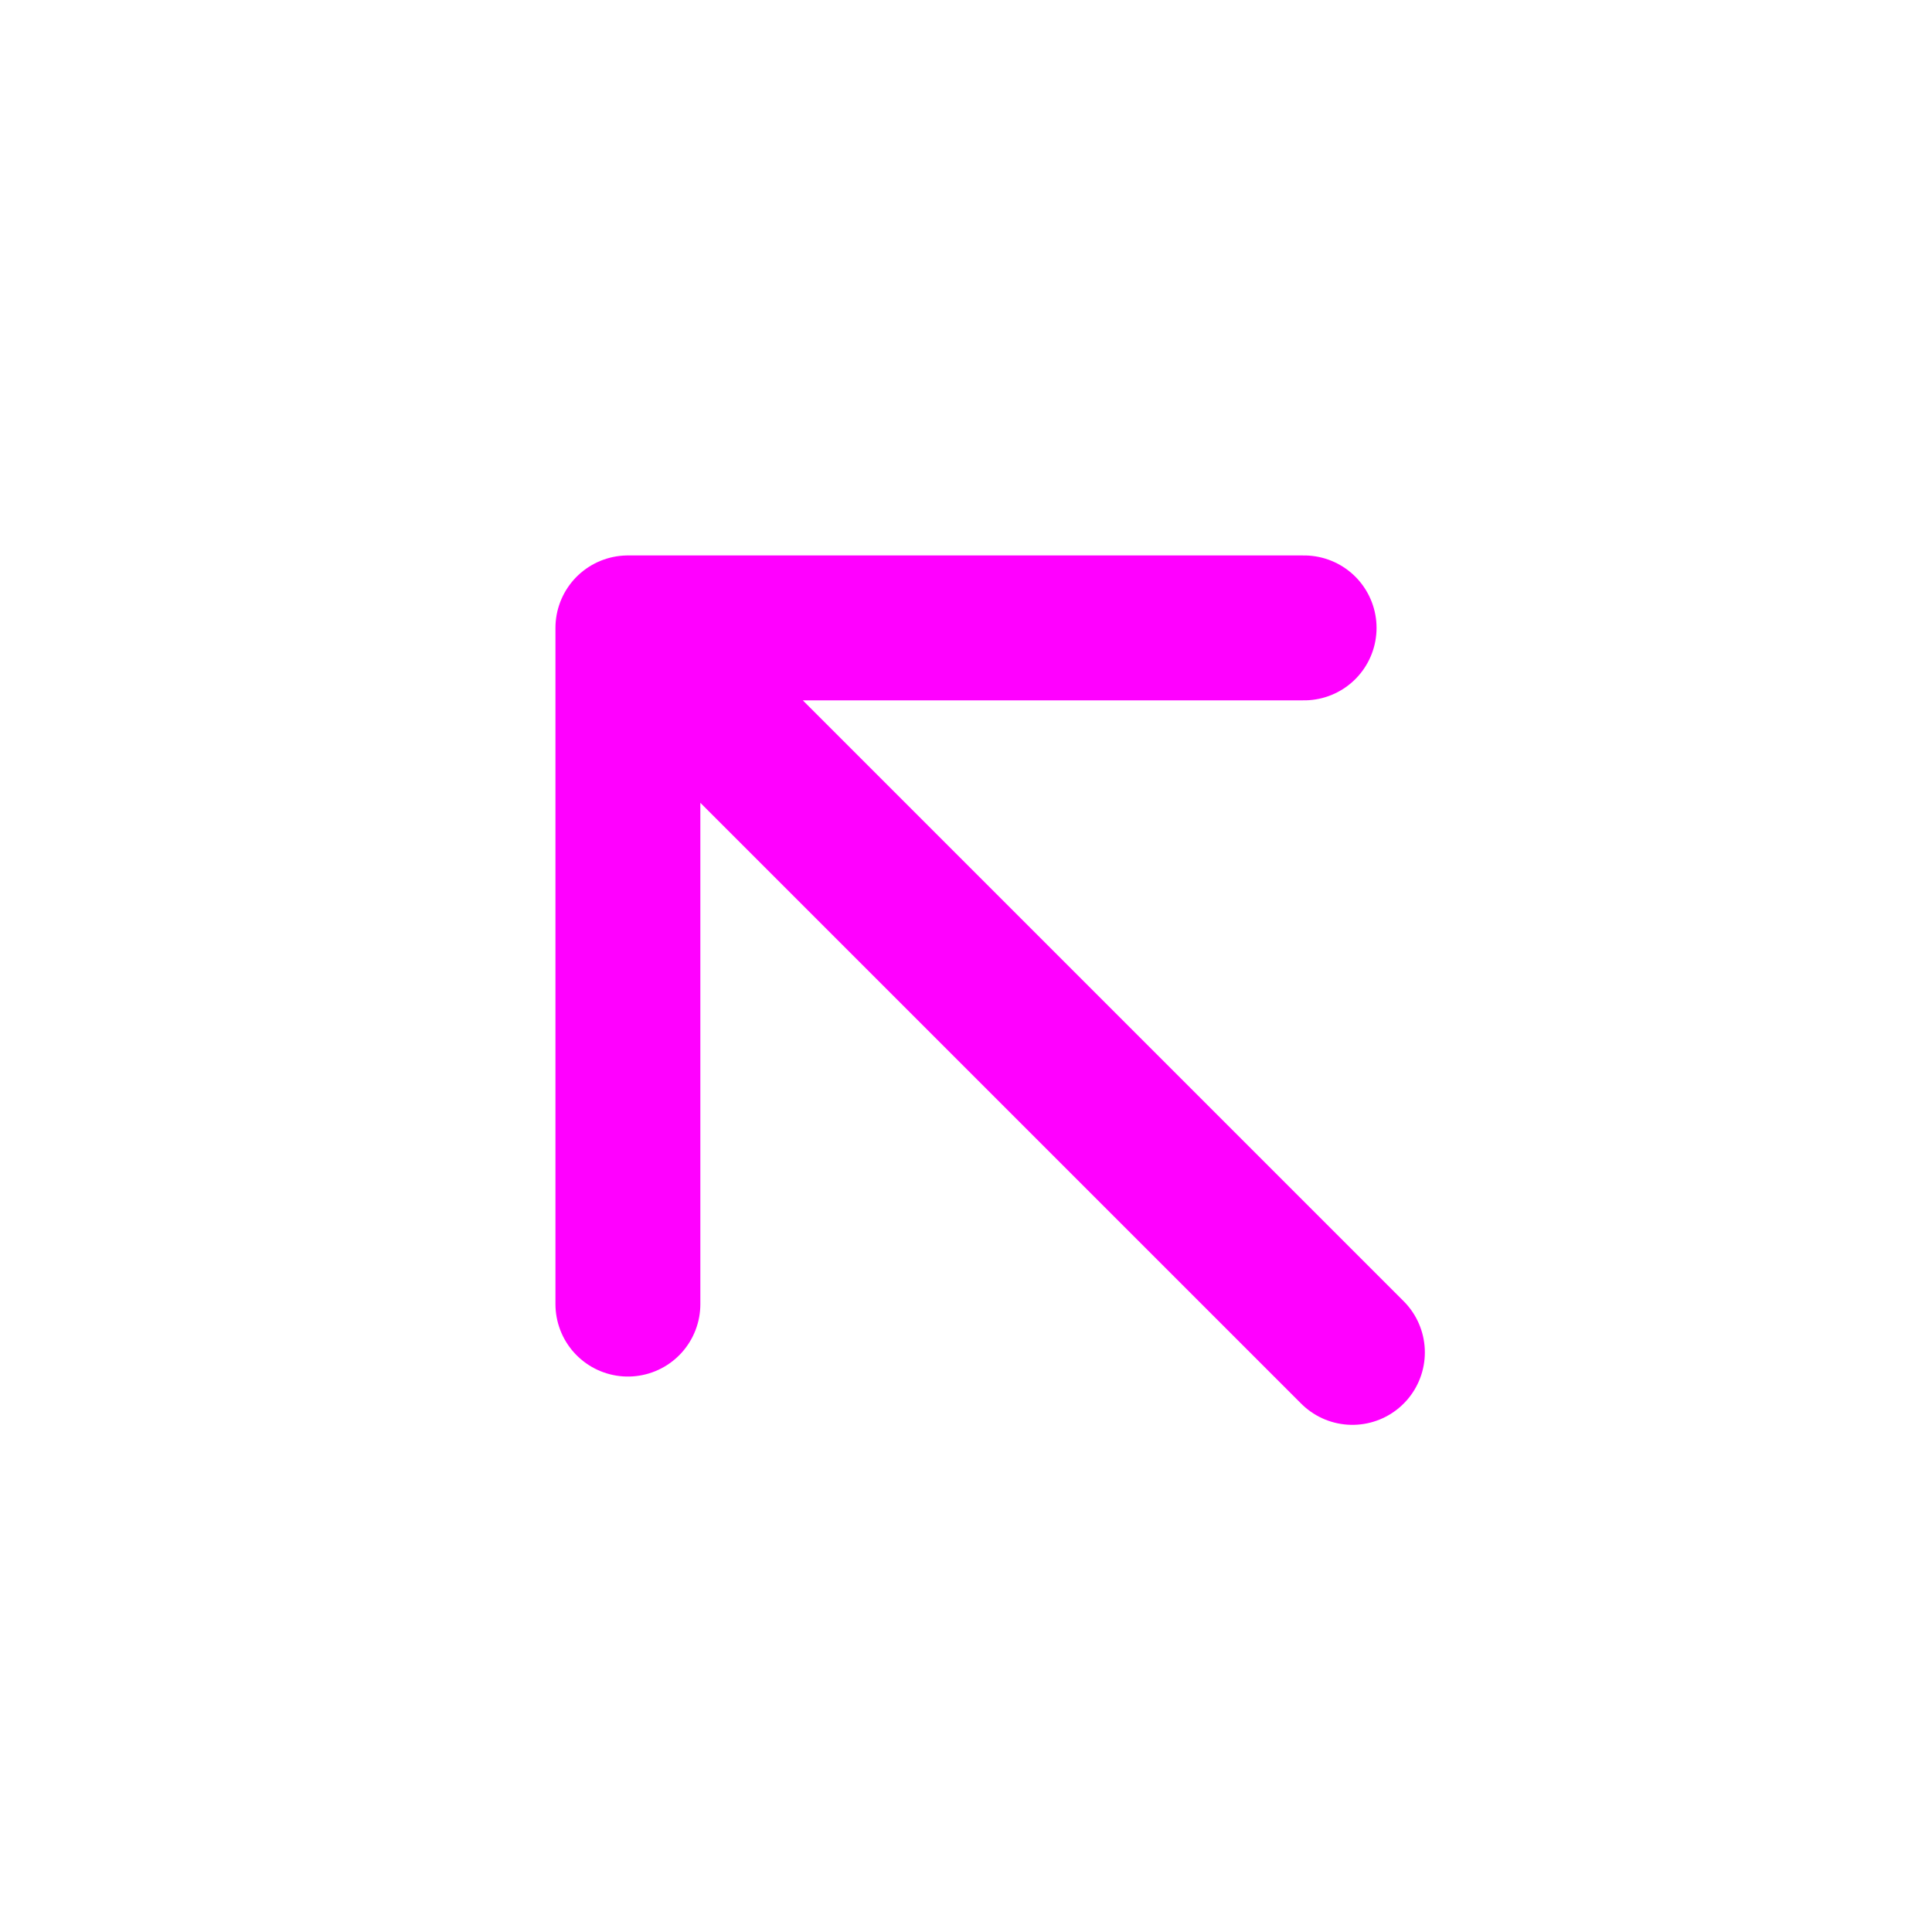
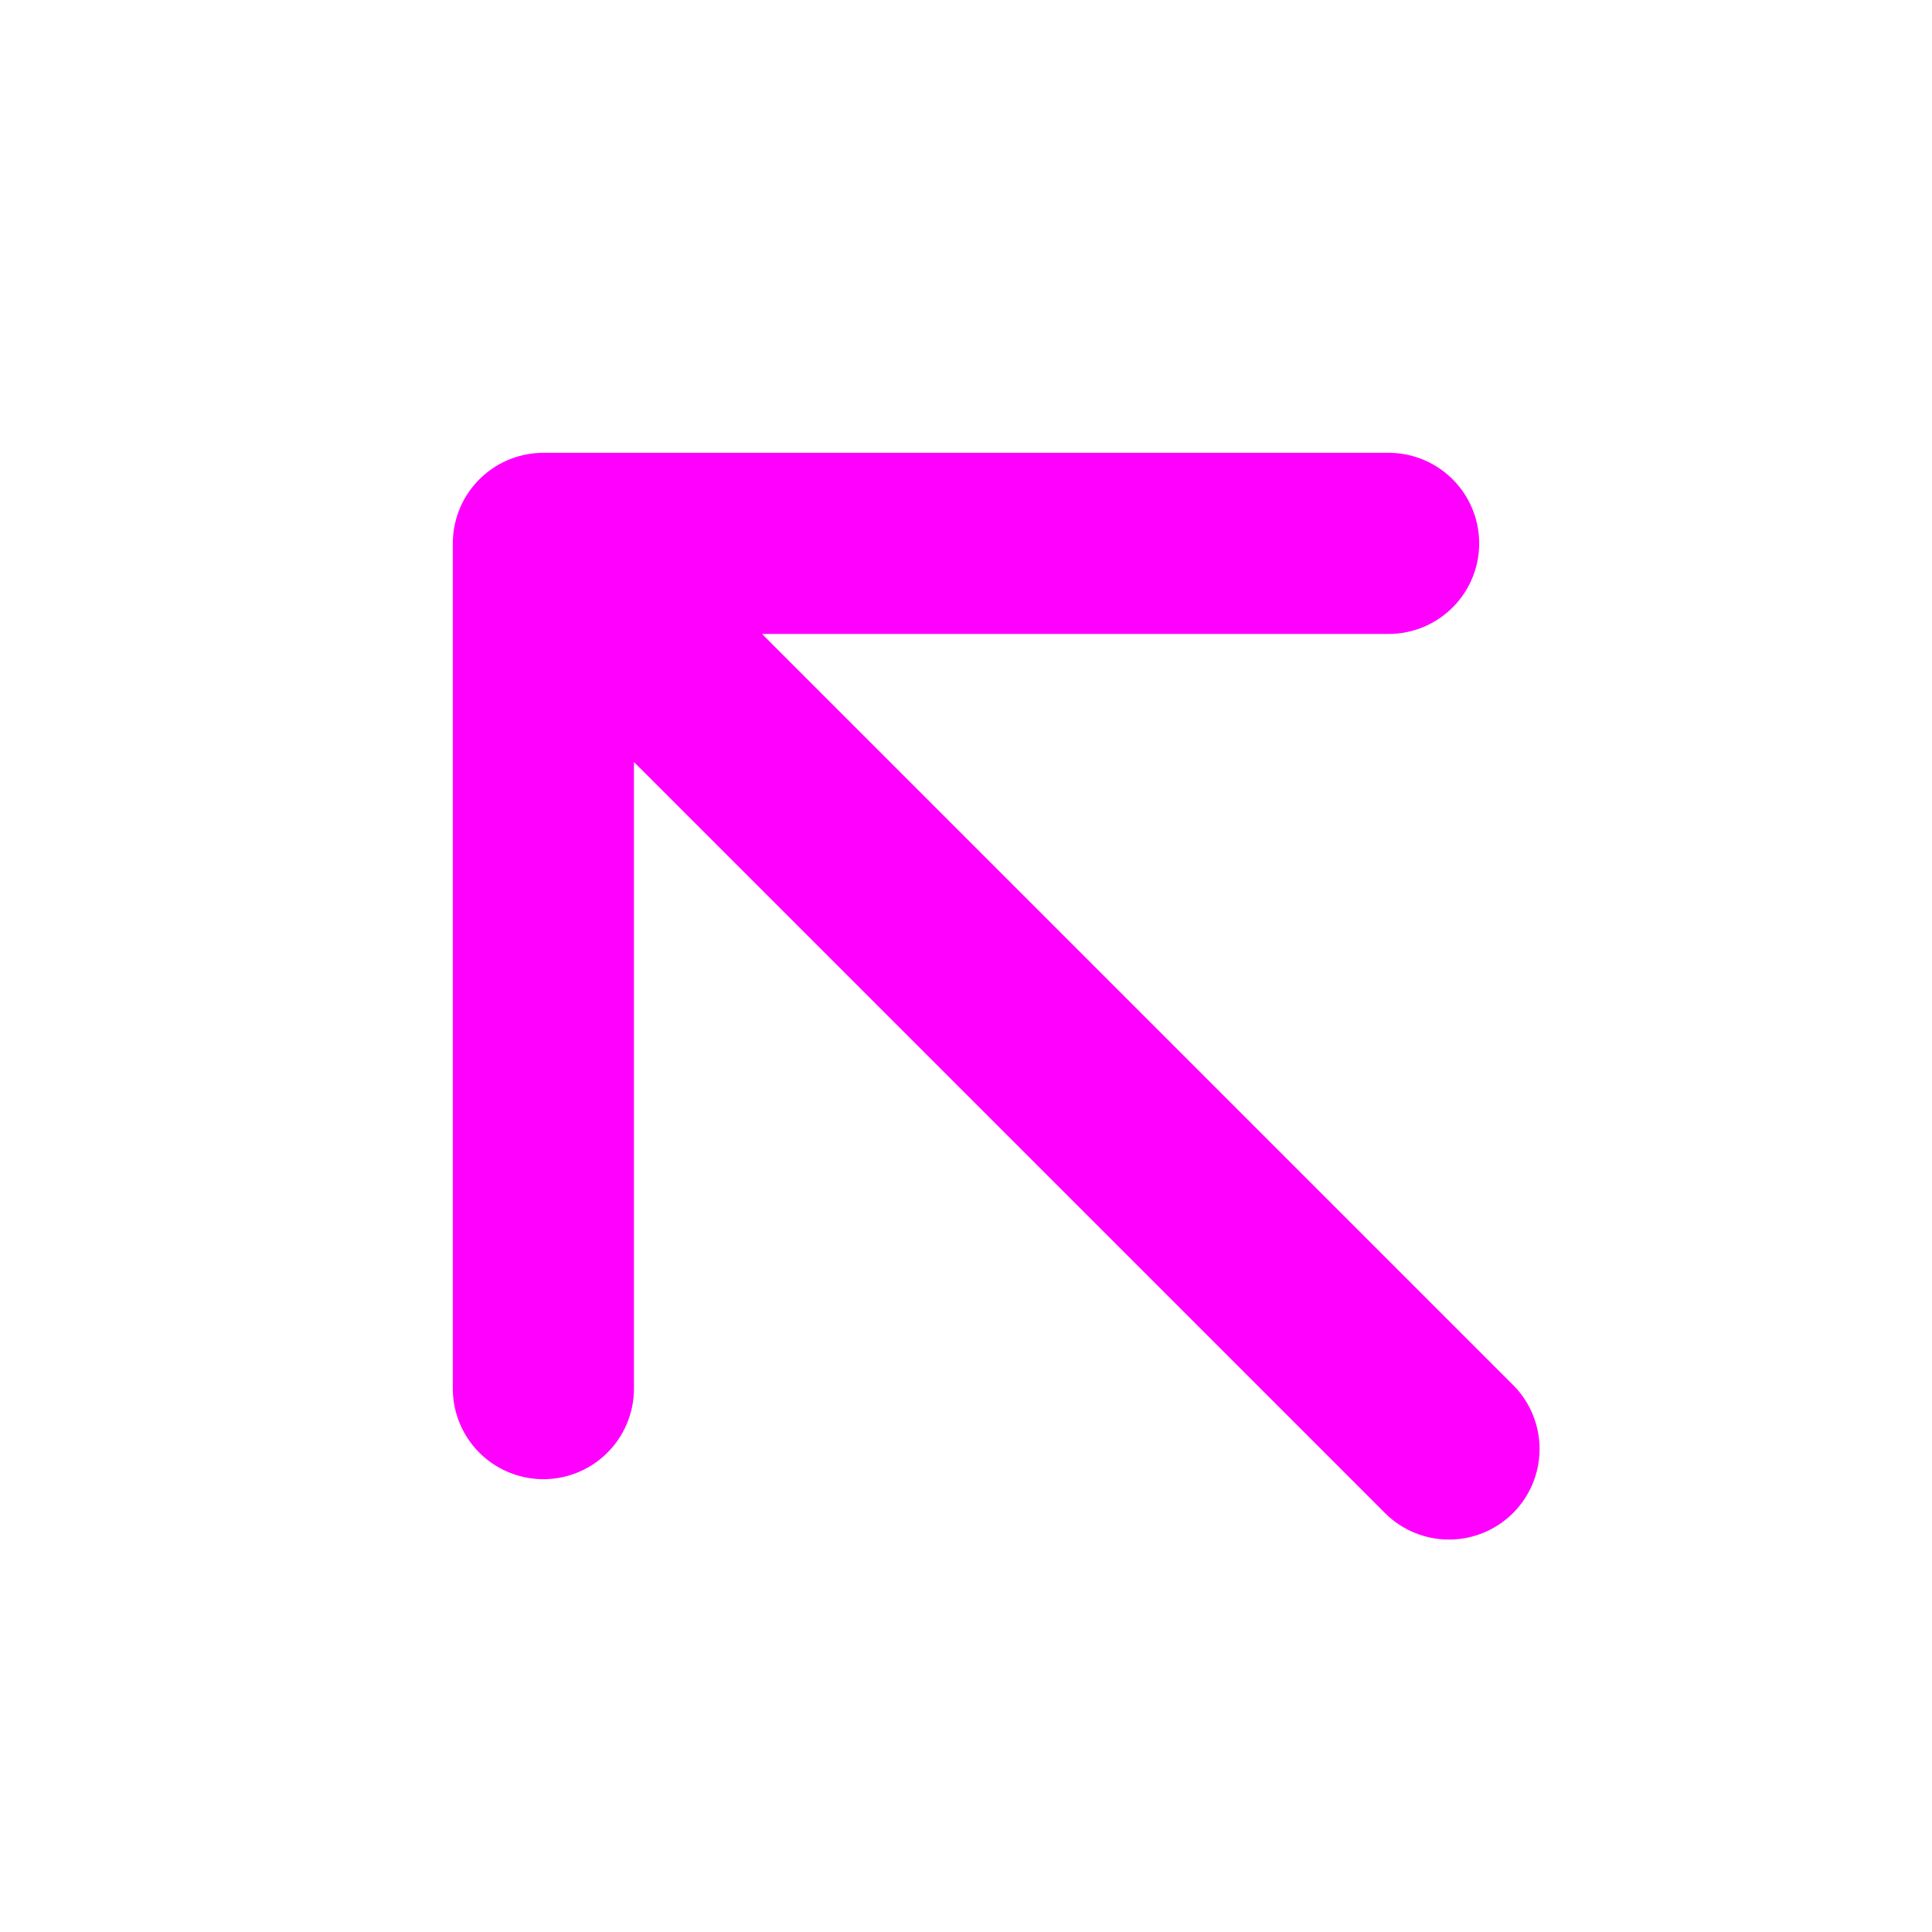
- <svg xmlns="http://www.w3.org/2000/svg" width="20" height="20" viewBox="0 0 20 20" fill="none">
-   <path d="M14 14L6.5 6.5M6.5 6.5H13.5M6.5 6.5V13.5" stroke="#FF00FF" stroke-width="1.5" stroke-linecap="round" stroke-linejoin="round" />
+ <svg xmlns="http://www.w3.org/2000/svg" width="16" height="16" viewBox="0 0 16 16" fill="none">
+   <path d="M12 12L4.5 4.5M4.5 4.5H11.5M4.5 4.5V11.5" stroke="#FF00FF" stroke-width="1.5" stroke-linecap="round" stroke-linejoin="round" />
</svg>
